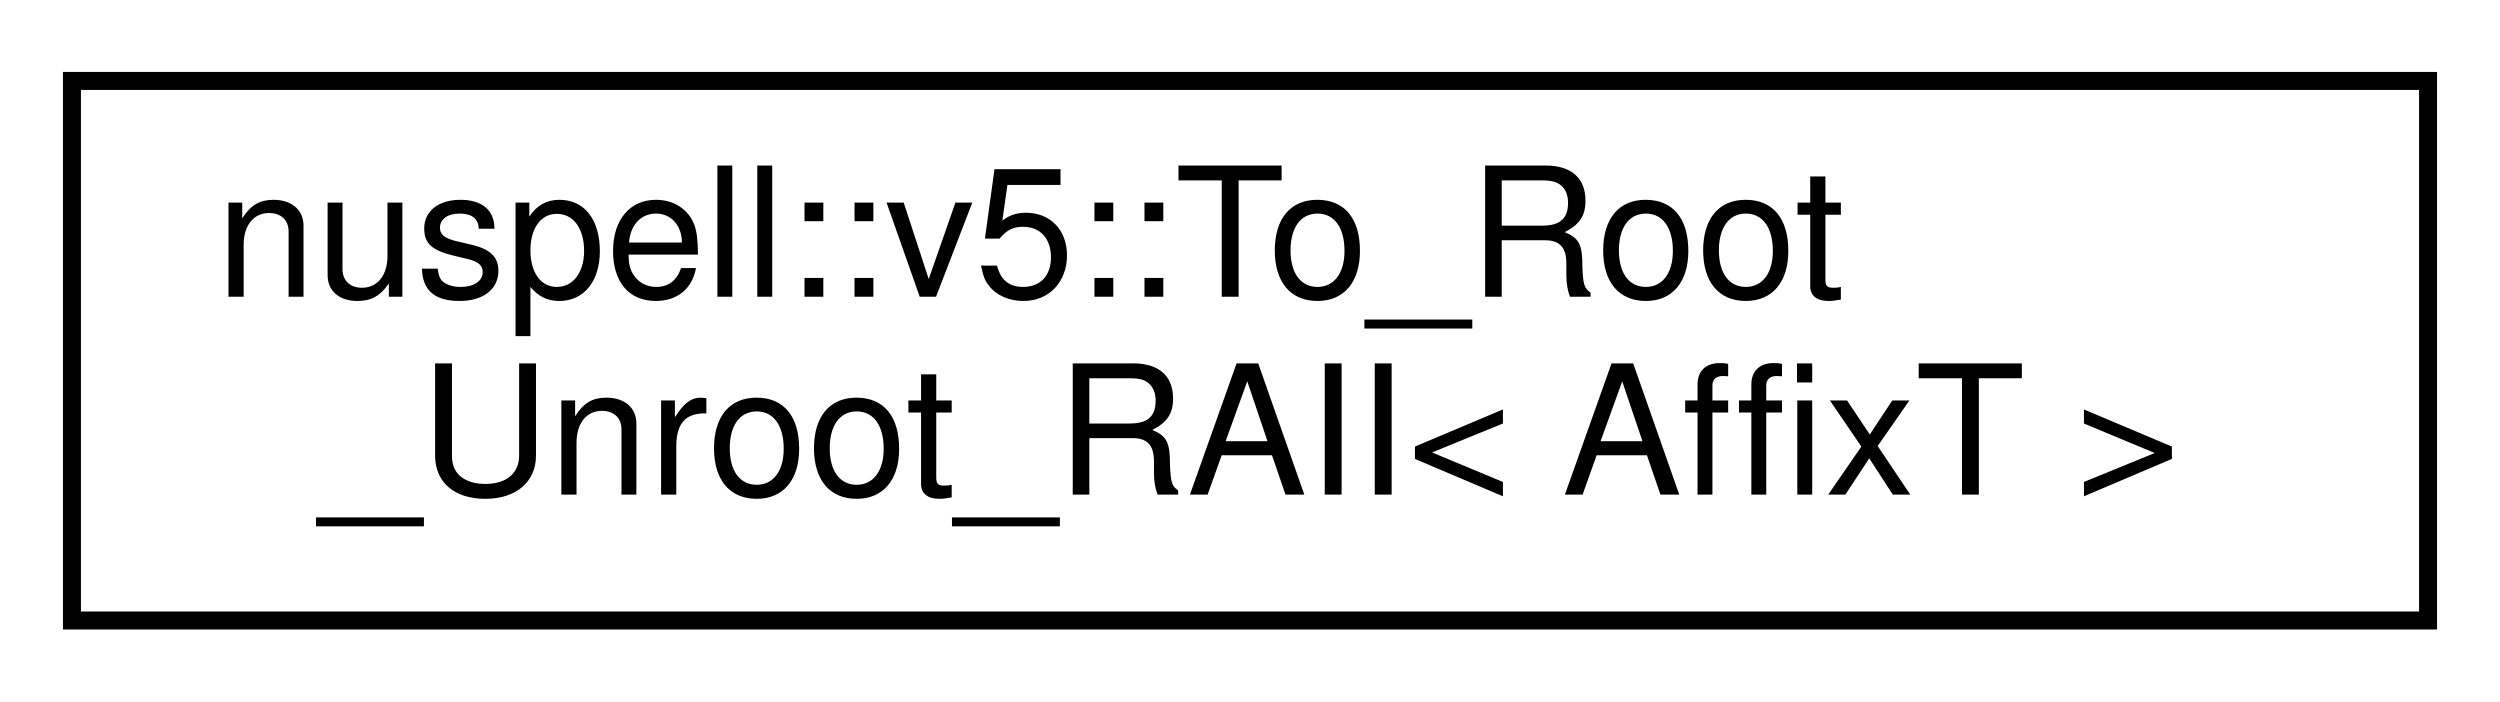
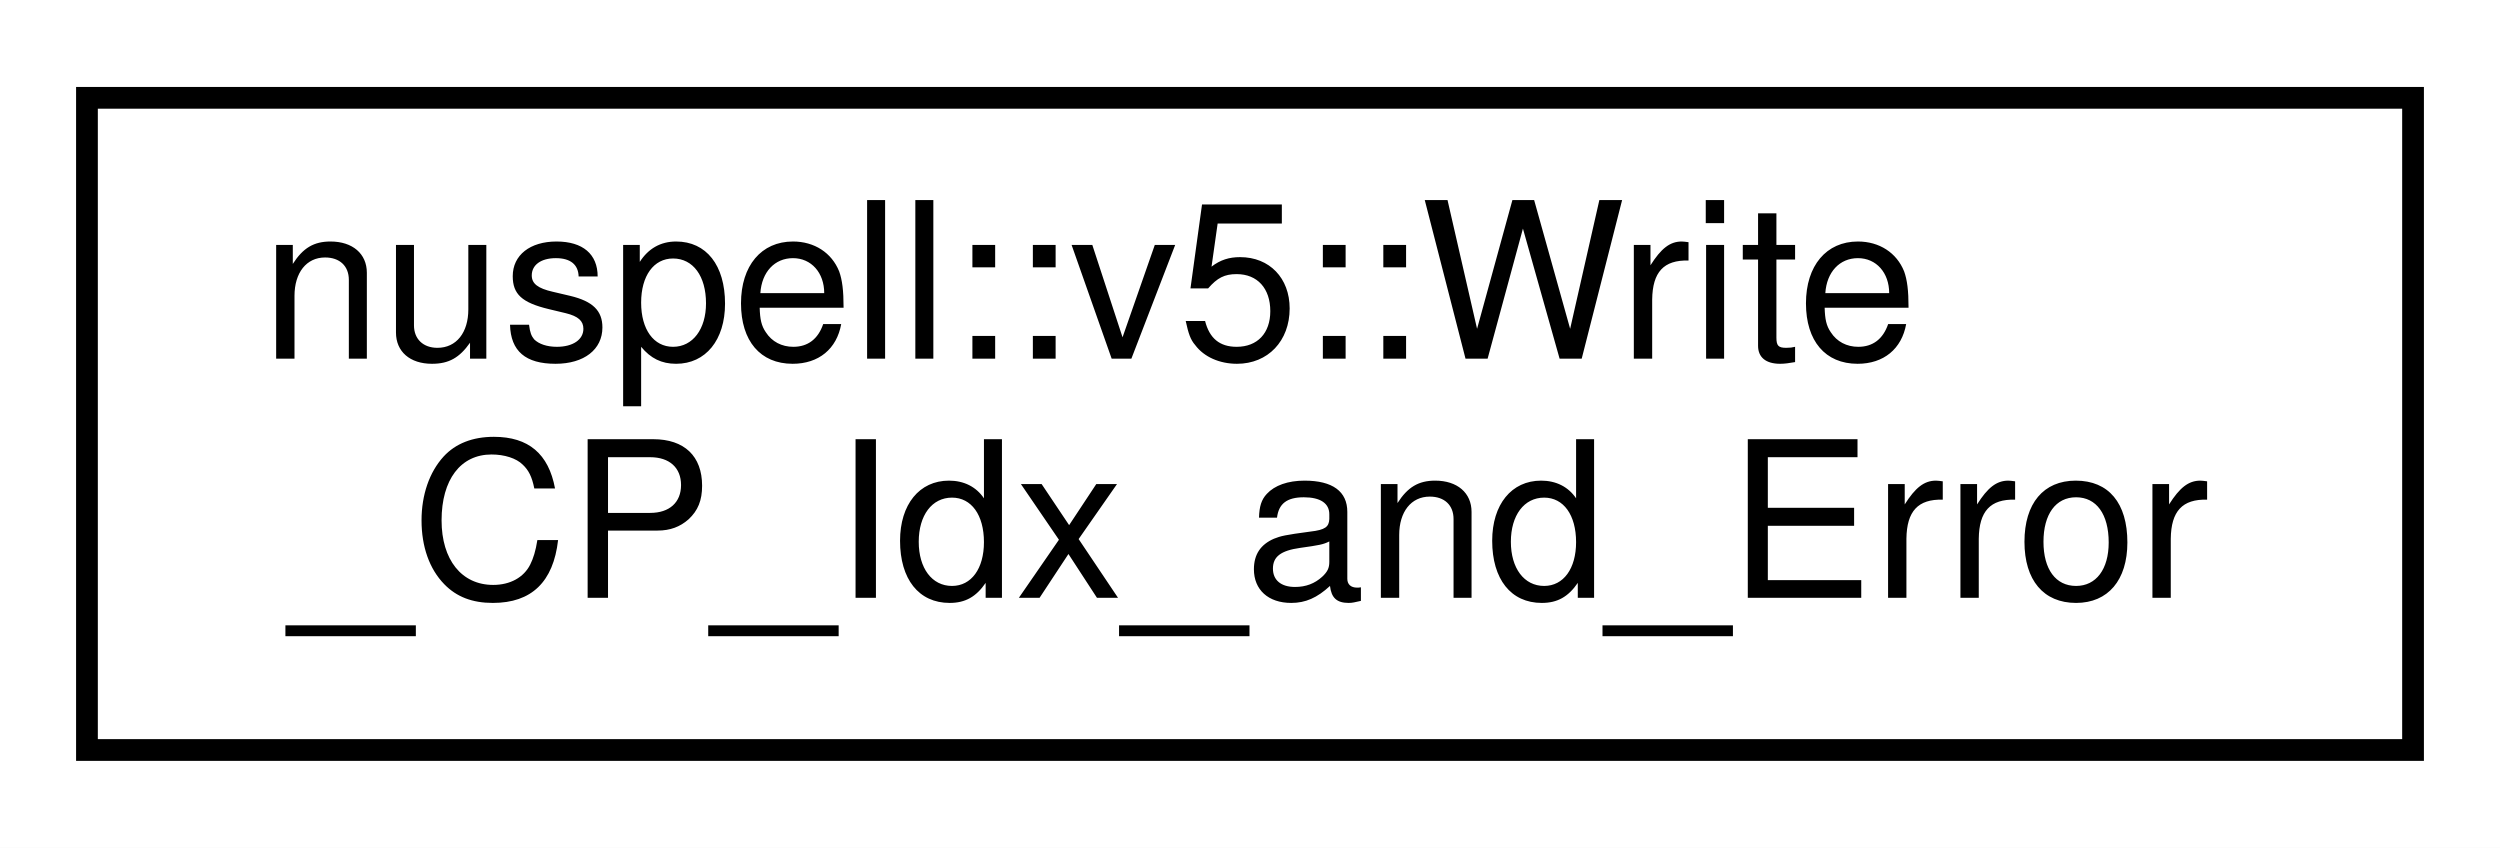
- <svg xmlns="http://www.w3.org/2000/svg" xmlns:xlink="http://www.w3.org/1999/xlink" width="139pt" height="39pt" viewBox="0.00 0.00 139.00 39.00">
+ <svg xmlns="http://www.w3.org/2000/svg" xmlns:xlink="http://www.w3.org/1999/xlink" width="115pt" height="39pt" viewBox="0.00 0.00 115.00 39.00">
  <g id="graph0" class="graph" transform="scale(1 1) rotate(0) translate(4 35)">
-     <polygon fill="white" stroke="transparent" points="-4,4 -4,-35 135,-35 135,4 -4,4" />
+     <polygon fill="white" stroke="transparent" points="-4,4 -4,-35 111,-35 111,4 -4,4" />
    <g id="node1" class="node">
      <g id="a_node1">
-         <a xlink:href="classnuspell_1_1v5_1_1_to___root___unroot___r_a_i_i.html" target="_top" xlink:title=" ">
-           <polygon fill="white" stroke="black" points="0,-0.5 0,-30.5 131,-30.5 131,-0.5 0,-0.5" />
-           <text text-anchor="start" x="8" y="-18.5" font-family="Helvetica,sans-Serif" font-size="10.00">nuspell::v5::To_Root</text>
-           <text text-anchor="middle" x="65.5" y="-7.5" font-family="Helvetica,sans-Serif" font-size="10.00">_Unroot_RAII&lt; AffixT &gt;</text>
+         <a xlink:href="structnuspell_1_1v5_1_1_write___c_p___idx__and___error.html" target="_top" xlink:title=" ">
+           <polygon fill="white" stroke="black" points="0,-0.5 0,-30.5 107,-30.5 107,-0.5 0,-0.5" />
+           <text text-anchor="start" x="8" y="-18.5" font-family="Helvetica,sans-Serif" font-size="10.00">nuspell::v5::Write</text>
+           <text text-anchor="middle" x="53.5" y="-7.5" font-family="Helvetica,sans-Serif" font-size="10.00">_CP_Idx_and_Error</text>
        </a>
      </g>
    </g>
  </g>
</svg>
